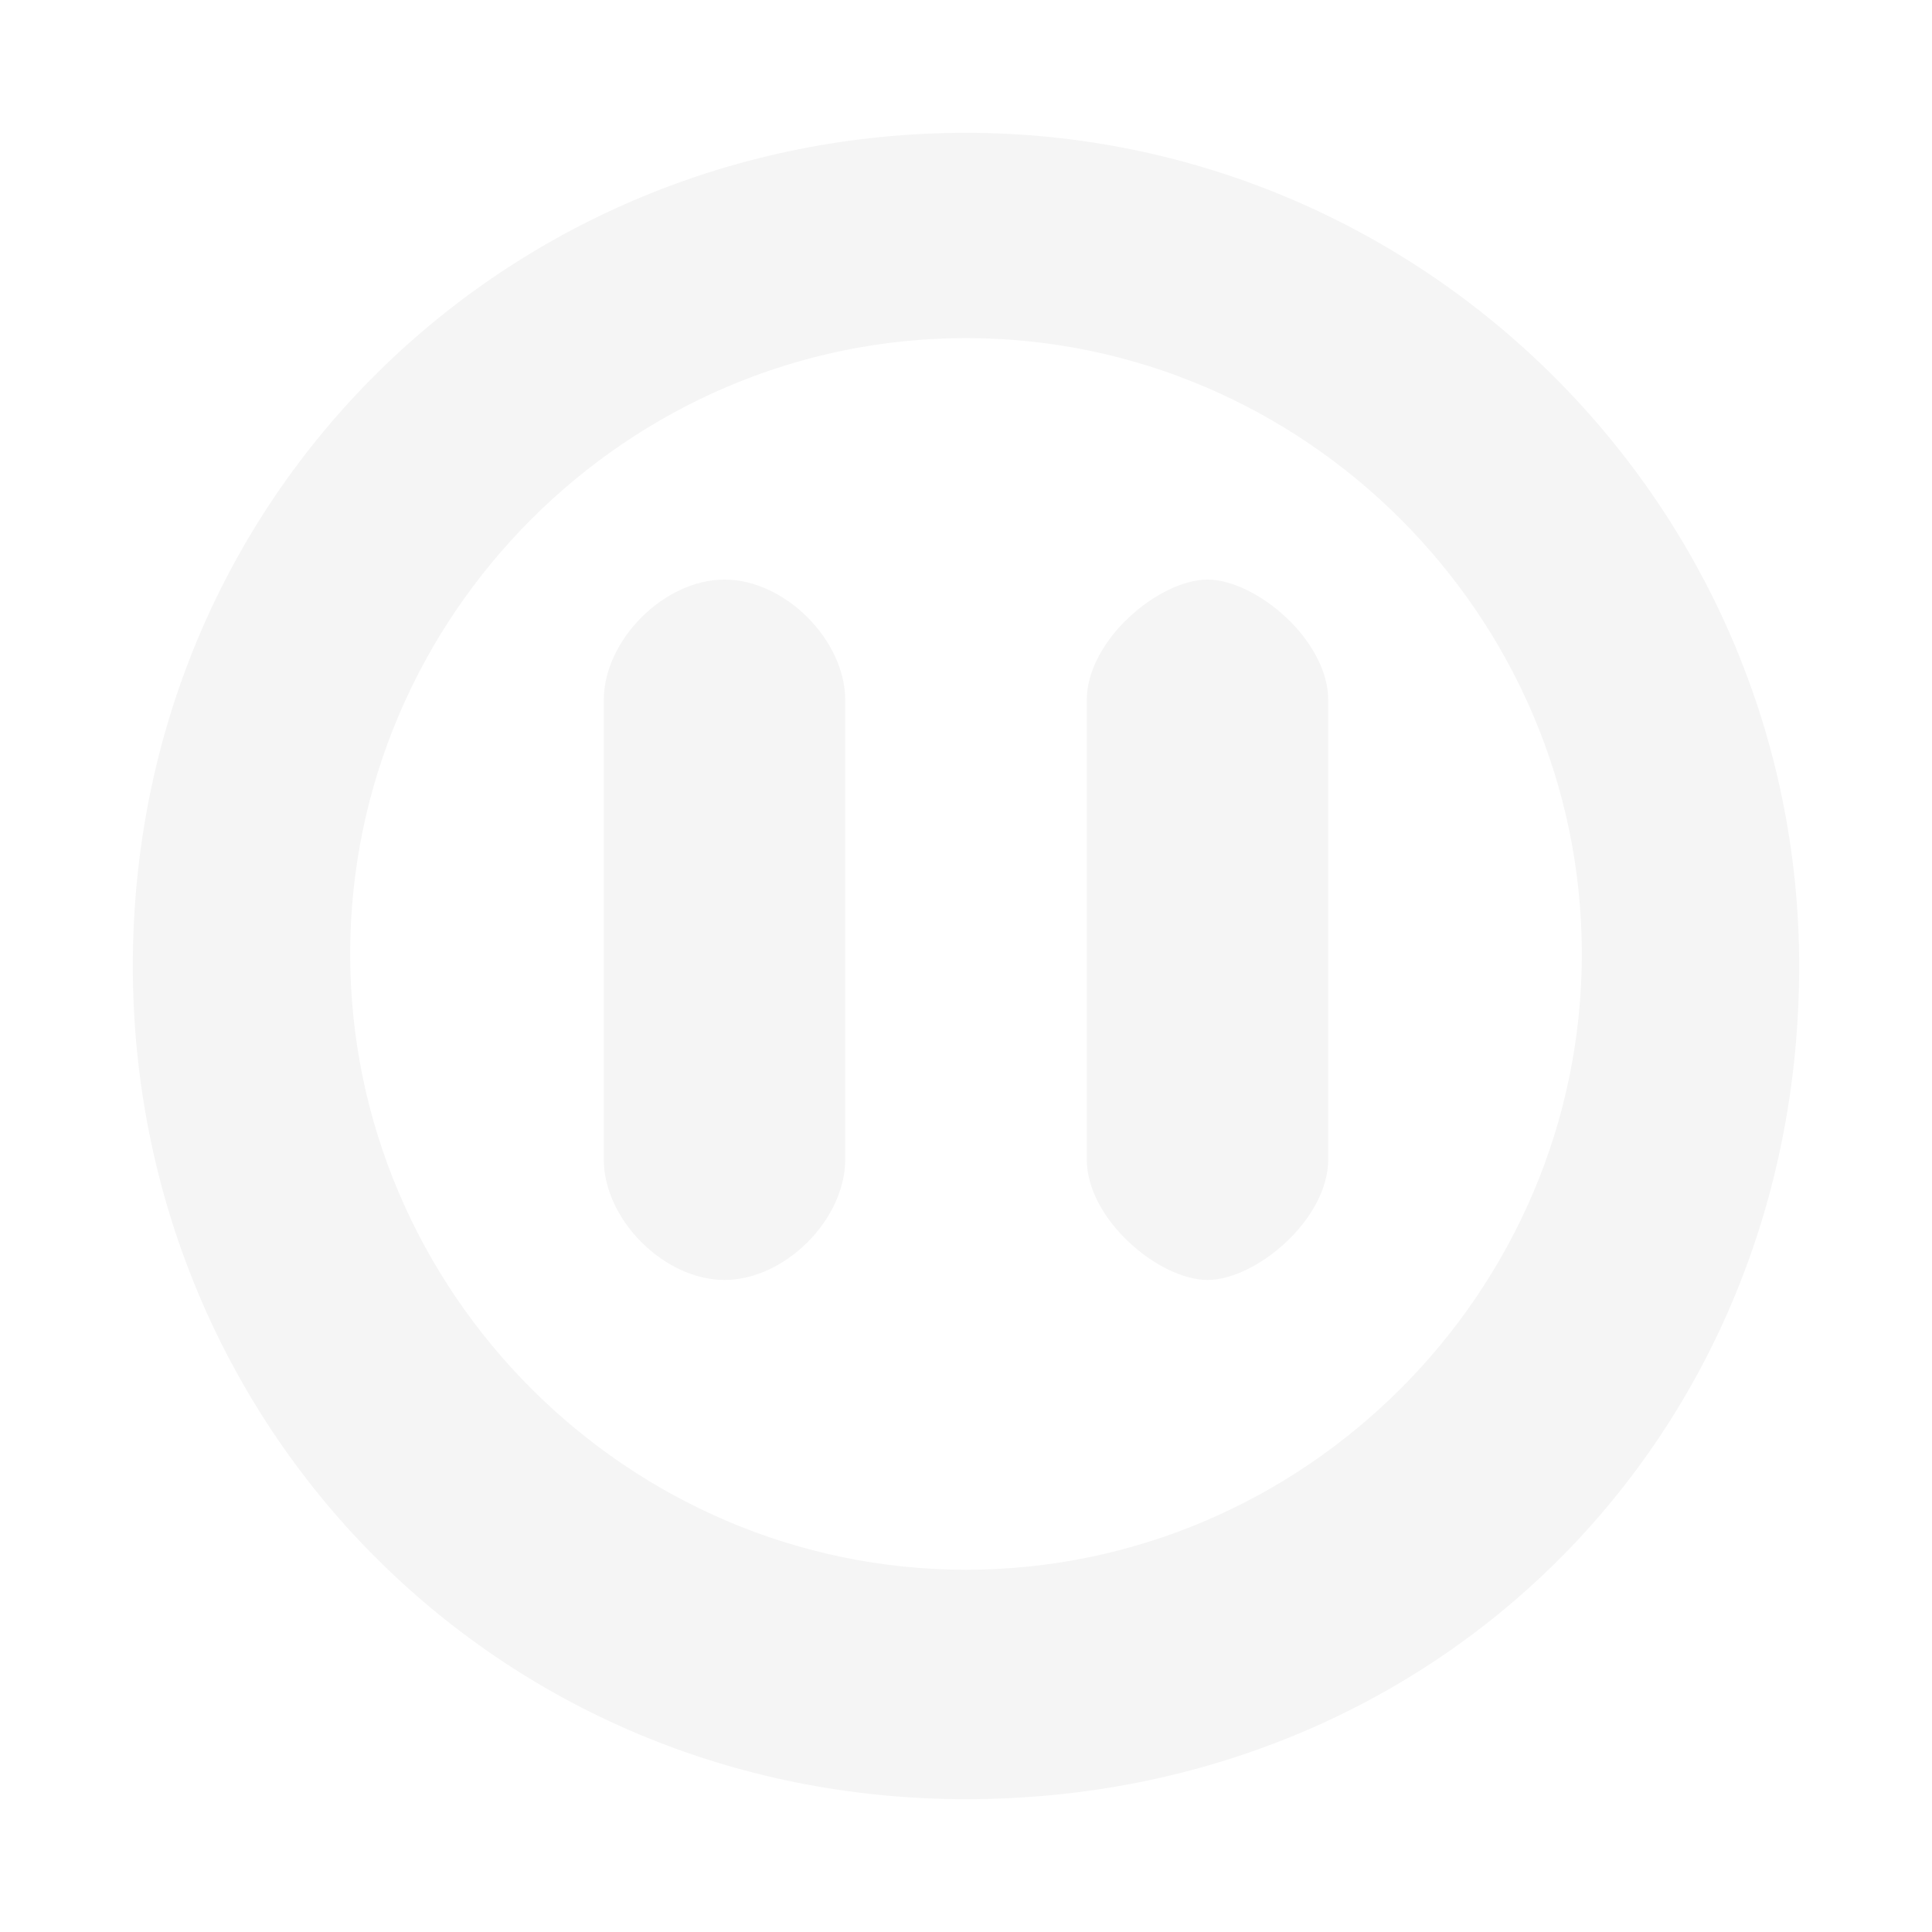
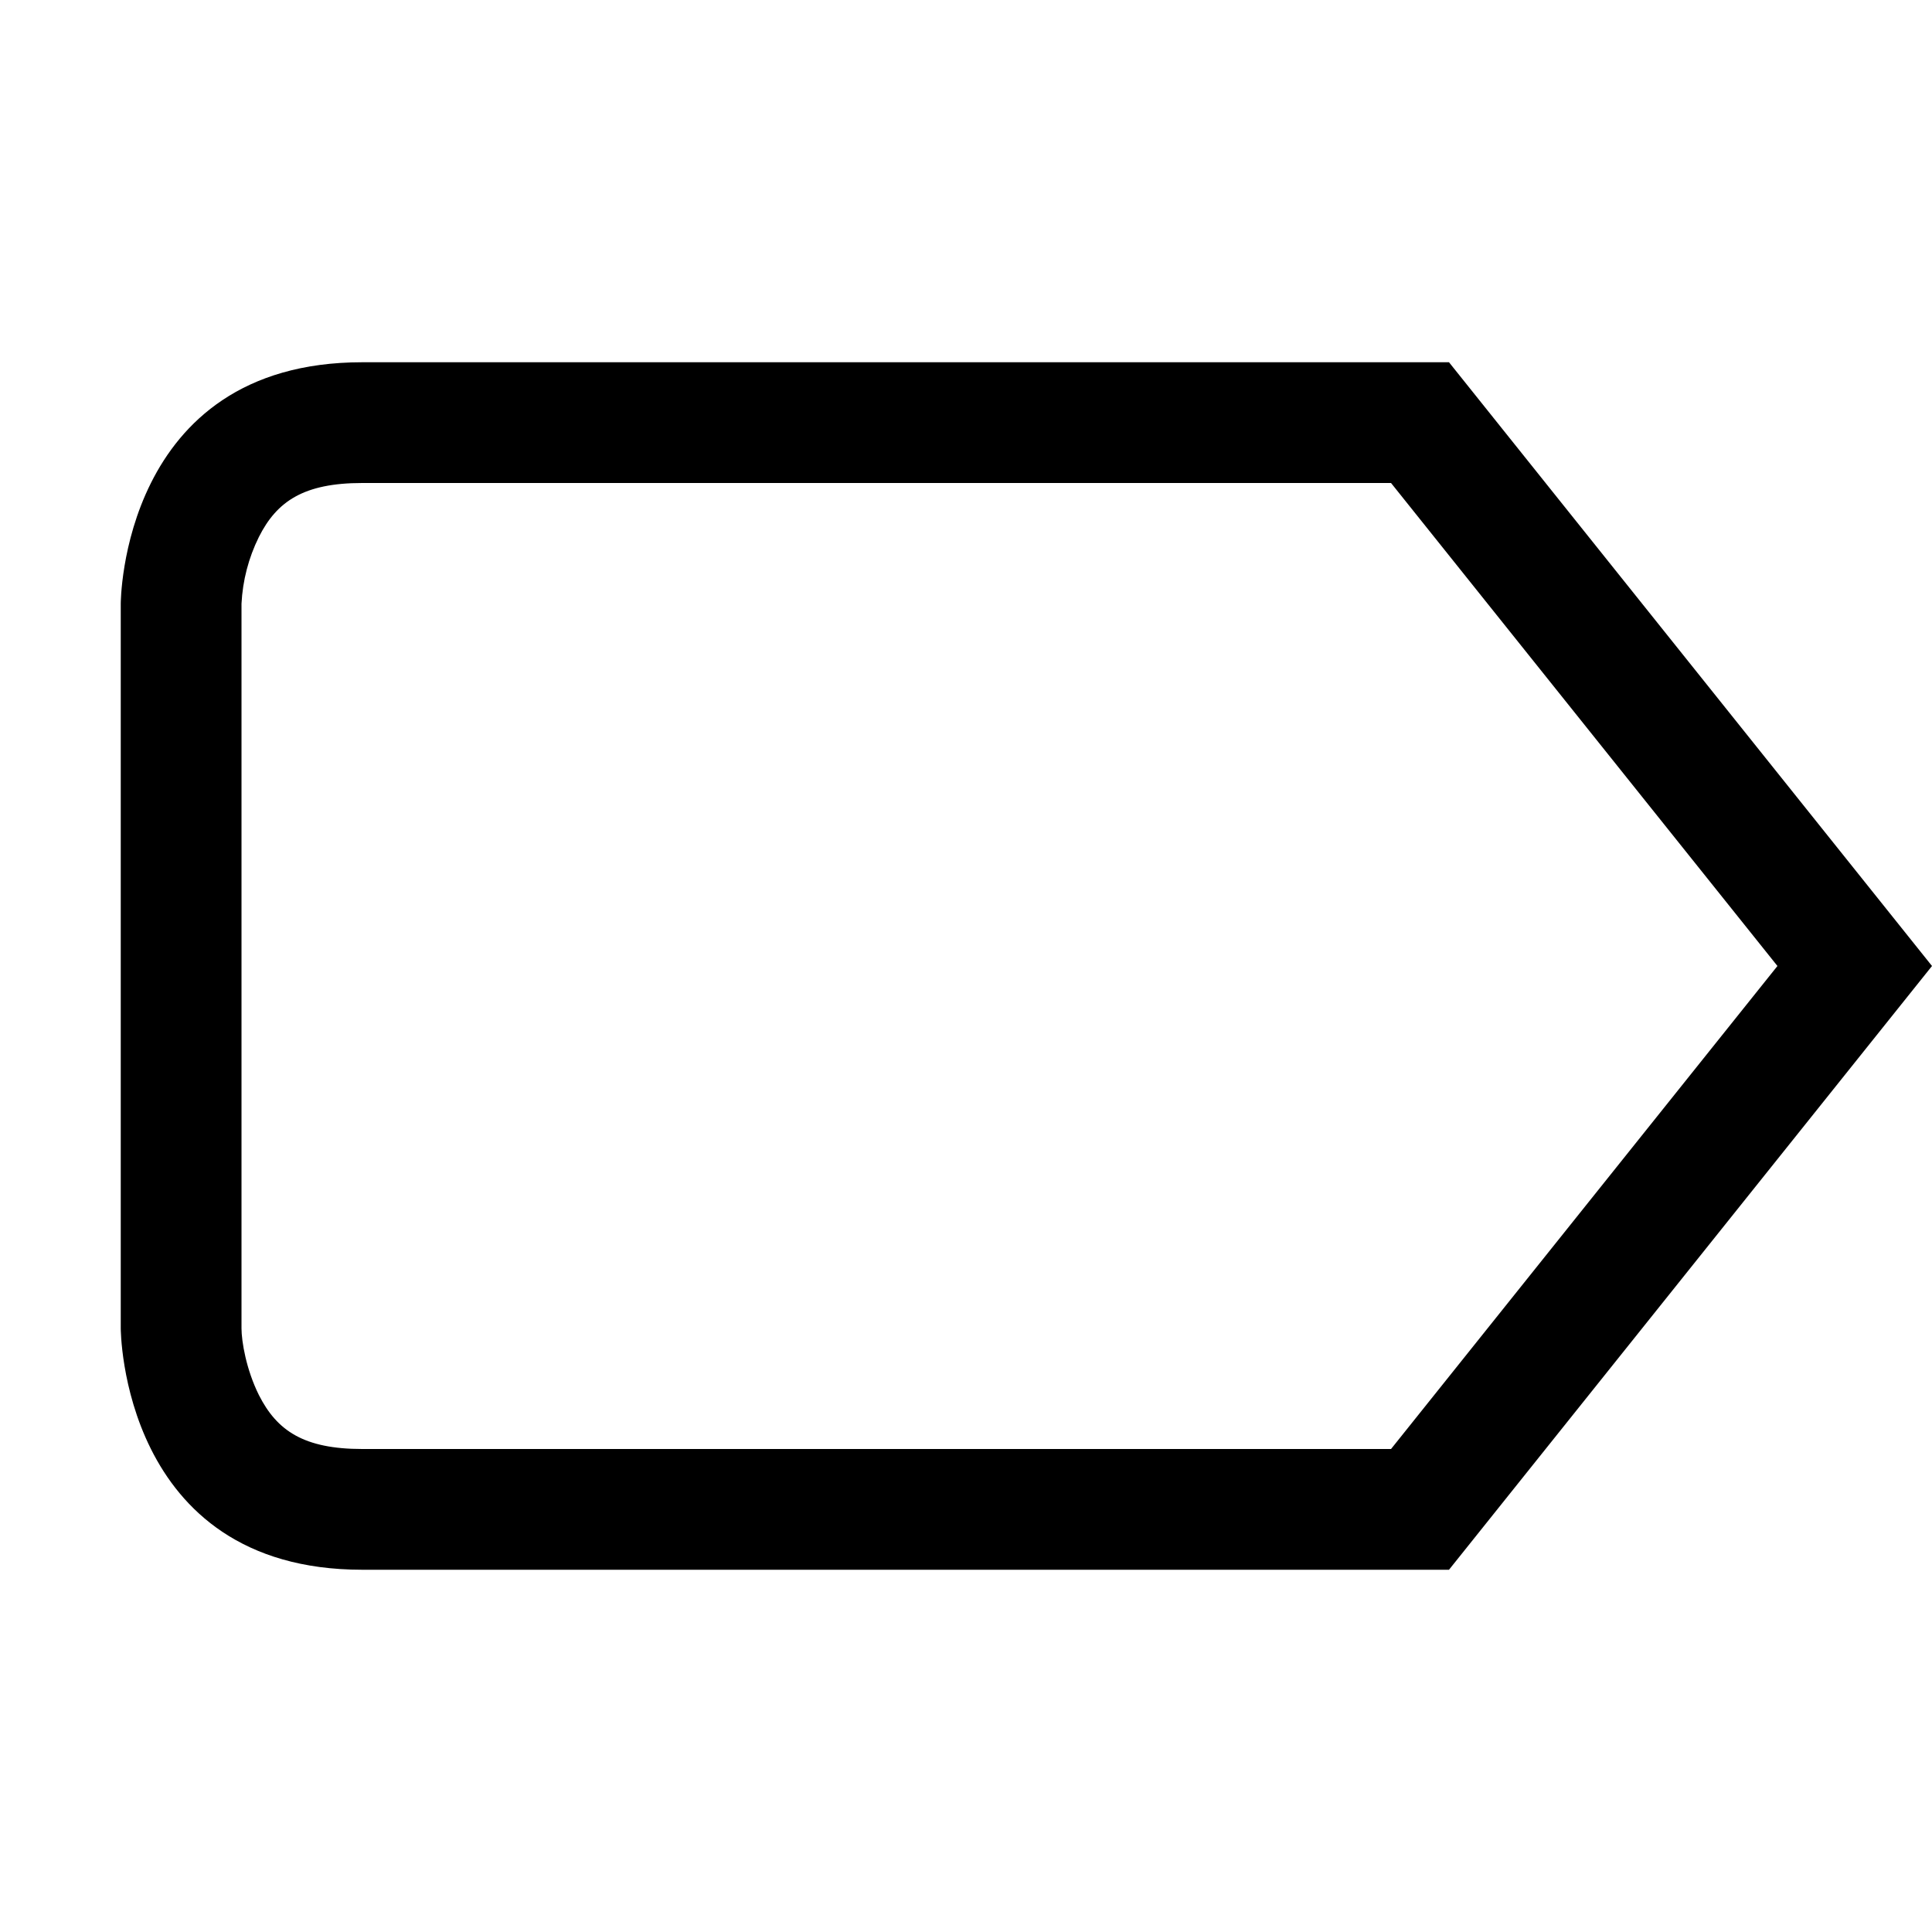
- <svg xmlns="http://www.w3.org/2000/svg" height="16" width="16" viewBox="0 0 16 16" fill="whitesmoke">
-   <path d="M8 1.1c-3.8 0-6.9 3-6.9 6.9 0 3.8 3 6.9 6.9 6.9s6.9-3 6.9-6.9c0-3.8-3.1-6.9-6.9-6.9zM8 13c-2.8 0-5.1-2.3-5.1-5.1S5.2 2.8 8 2.8s5.1 2.3 5.1 5.1S10.8 13 8 13z" />
-   <path d="M5 9.6V5.8c0-.5.5-1 1-1s1 .5 1 1v3.8c0 .5-.5 1-1 1s-1-.5-1-1zM9 9.6V5.8c0-.5.6-1 1-1s1 .5 1 1v3.8c0 .5-.6 1-1 1s-1-.5-1-1z" />
+ <svg xmlns="http://www.w3.org/2000/svg" width="16" height="16" viewBox="0 0 16 16" fill="context-fill #0b0b0b">
+   <path d="M2 5v6c0 .109.039.342.144.553.15.297.374.447.856.447h9l-.78.375 4-5v1.25l-4-5L12 4H3c-.482 0-.707.15-.856.447A1.403 1.403 0 0 0 2 5zM1 5s0-2 2-2h9l4 5-4 5H3c-2 0-2-2-2-2V5z" />
</svg>
